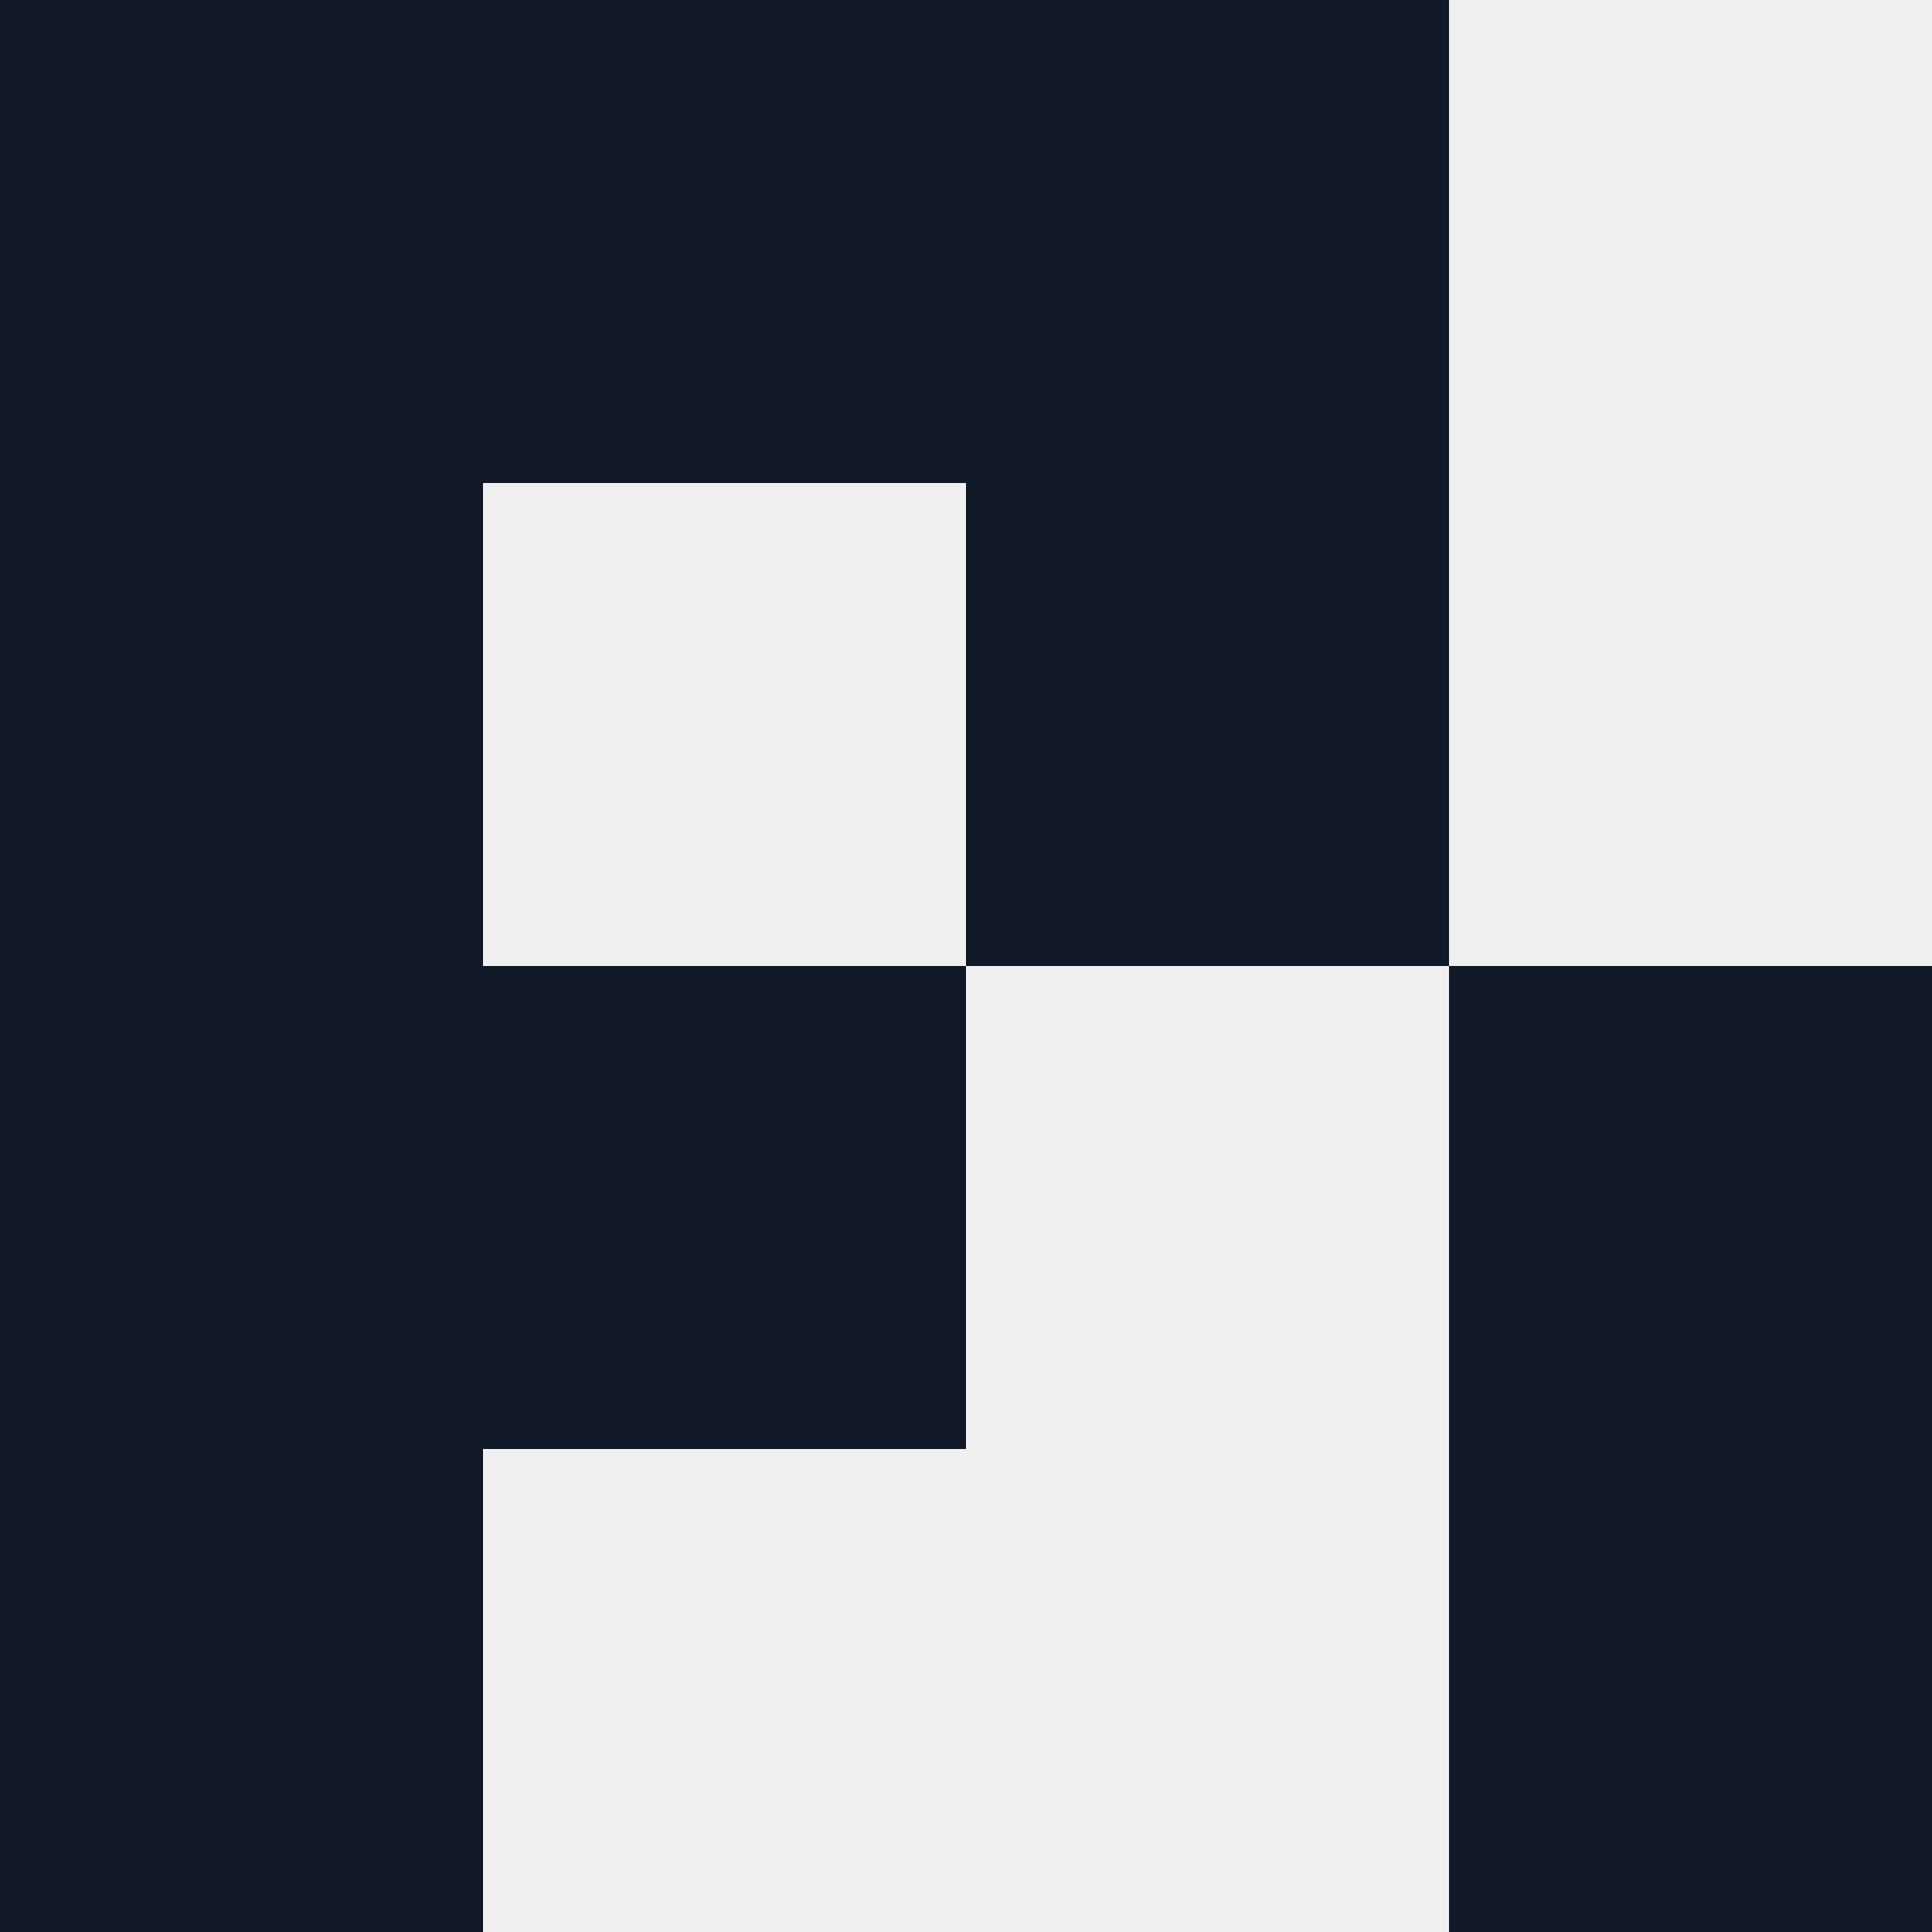
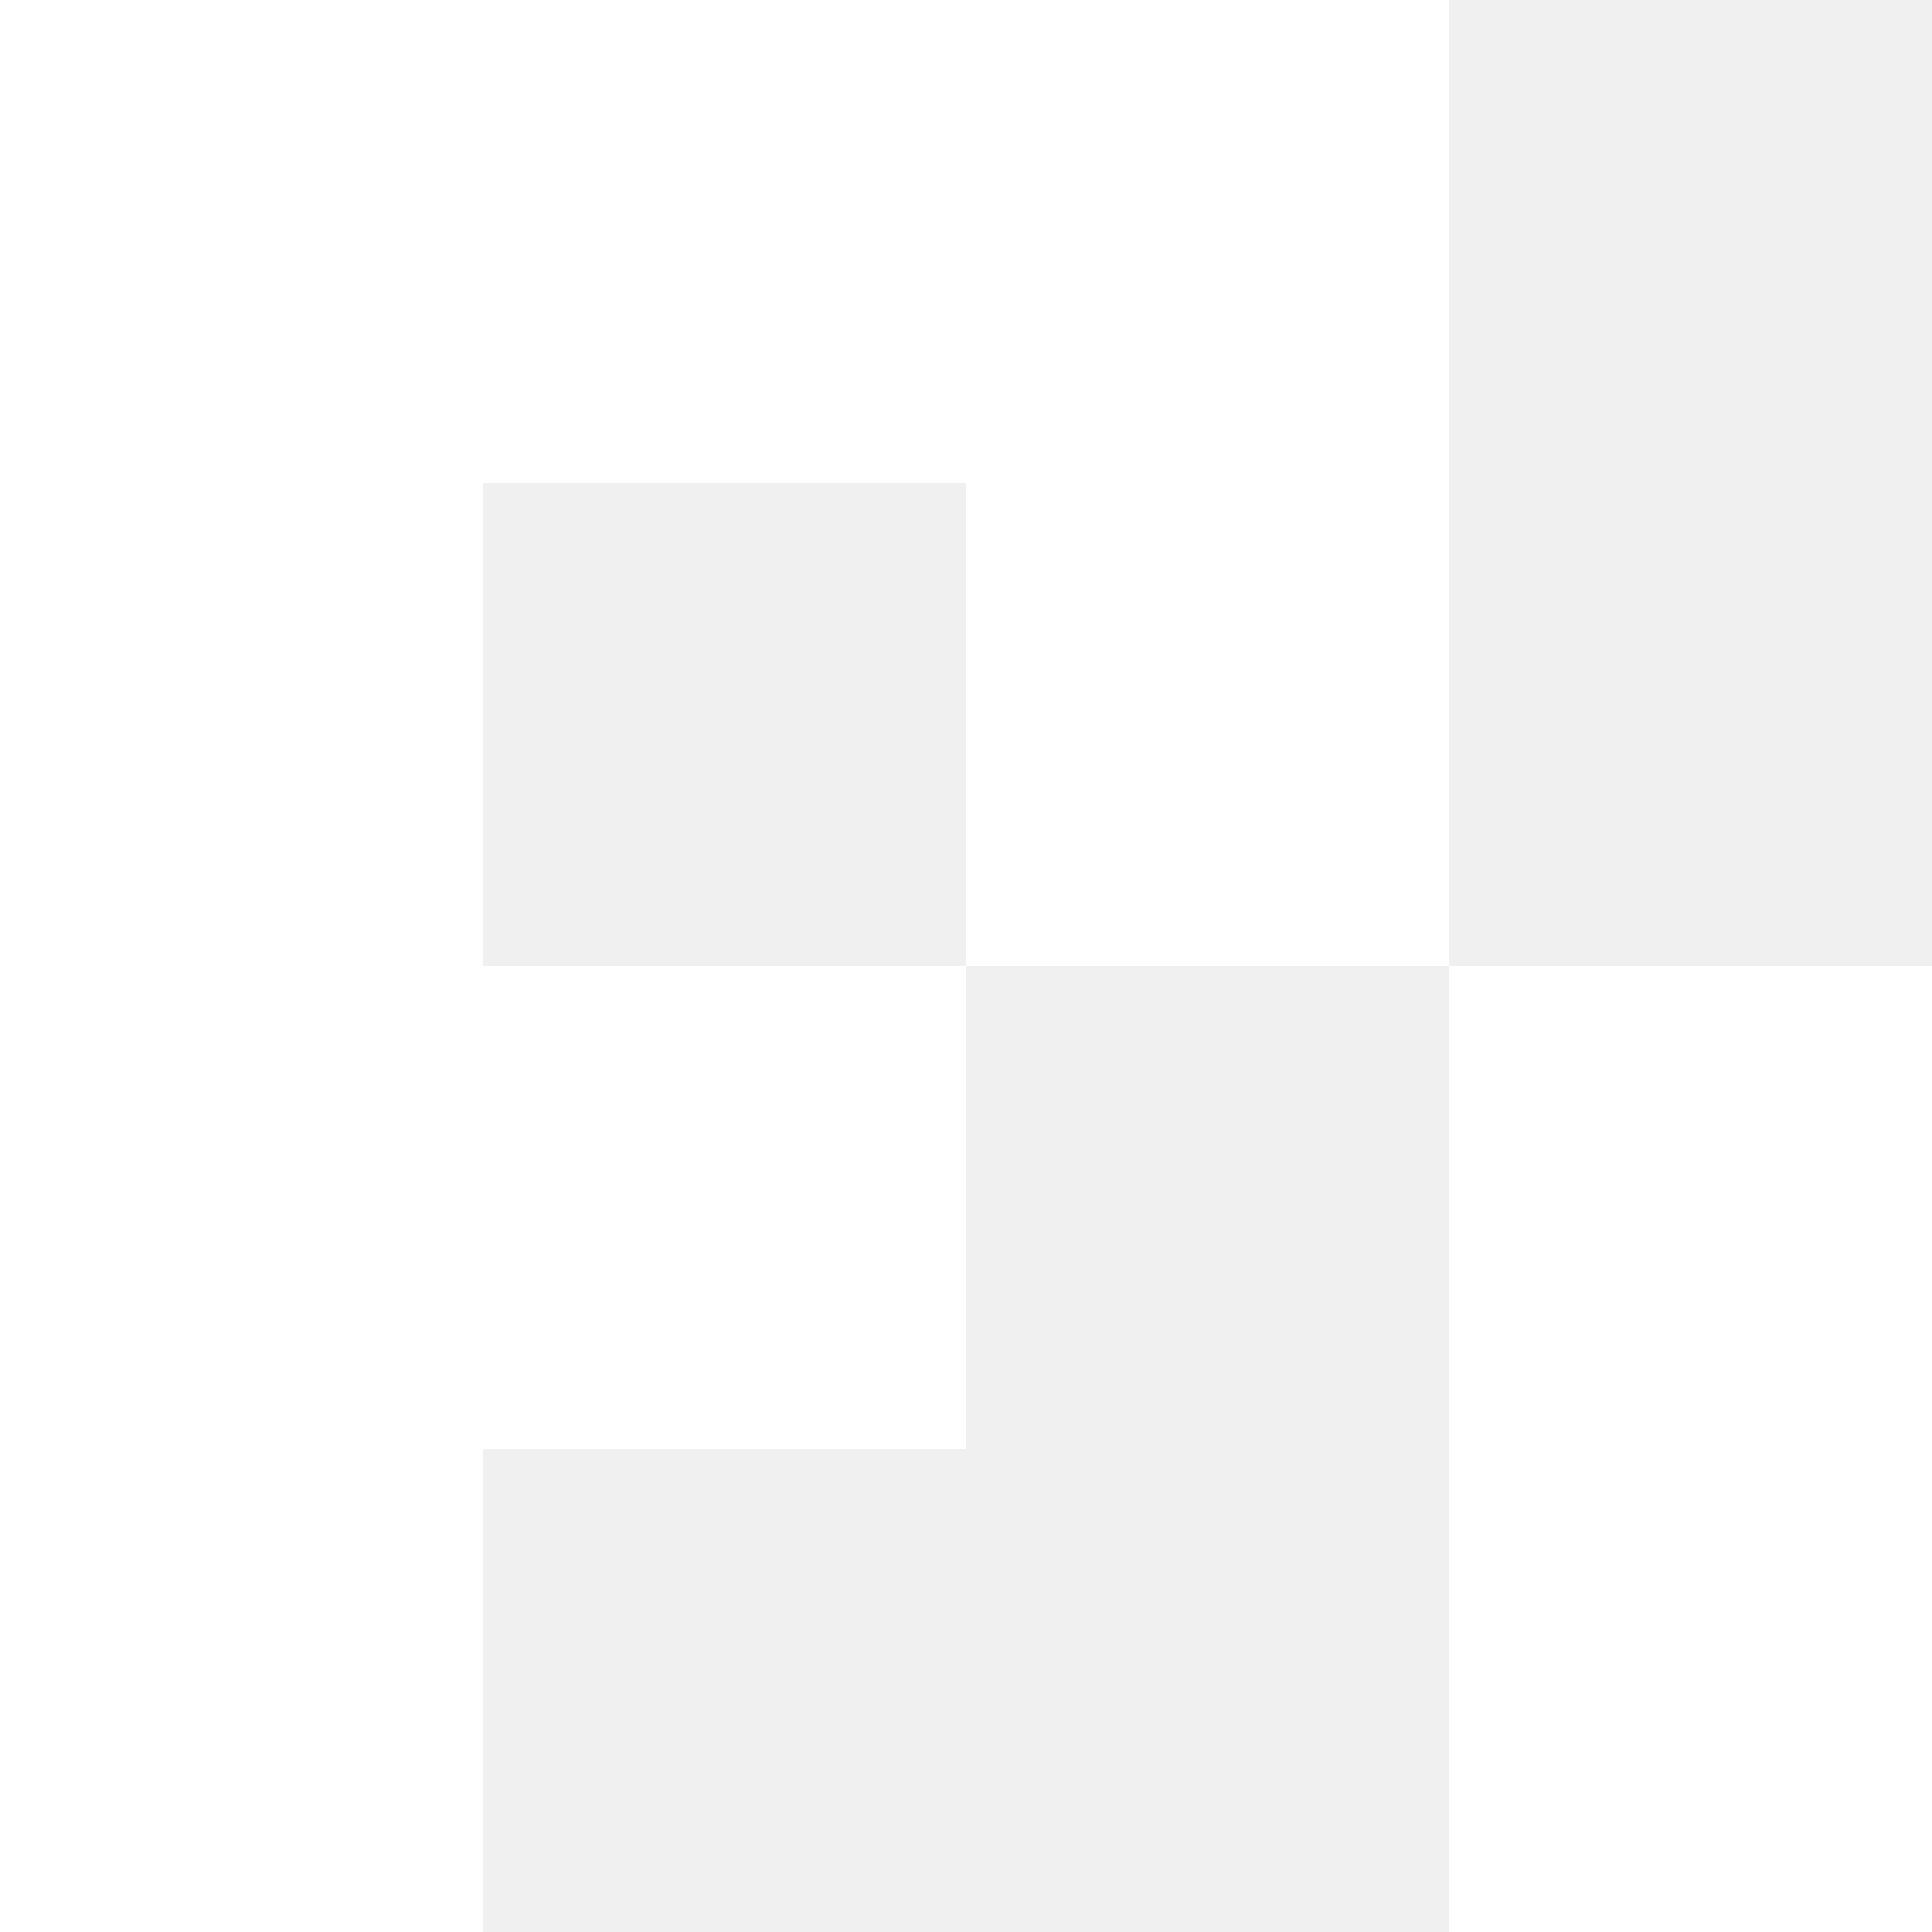
<svg xmlns="http://www.w3.org/2000/svg" viewBox="0 0 64 64" fill="none">
  <style>
-     .pi-monogram {
-       fill: #111827;
-     }
-     @media (prefers-color-scheme: dark) {
-       .pi-monogram {
-         fill: #FFFFFF;
-       }
+     rect { fill: #FFFFFF; }
+     @media (prefers-color-scheme: light) {
+       rect { fill: #0A0A0A; }
    }
  </style>
-   <g class="pi-monogram">
-     <rect x="0" y="0" width="16" height="64" />
-     <rect x="16" y="0" width="32" height="16" />
-     <rect x="32" y="16" width="16" height="16" />
-     <rect x="16" y="32" width="16" height="16" />
-     <rect x="48" y="32" width="16" height="32" />
-   </g>
+   <rect x="0" y="0" width="16" height="64" />
+   <rect x="16" y="0" width="32" height="16" />
+   <rect x="32" y="16" width="16" height="16" />
+   <rect x="16" y="32" width="16" height="16" />
+   <rect x="48" y="32" width="16" height="32" />
</svg>
